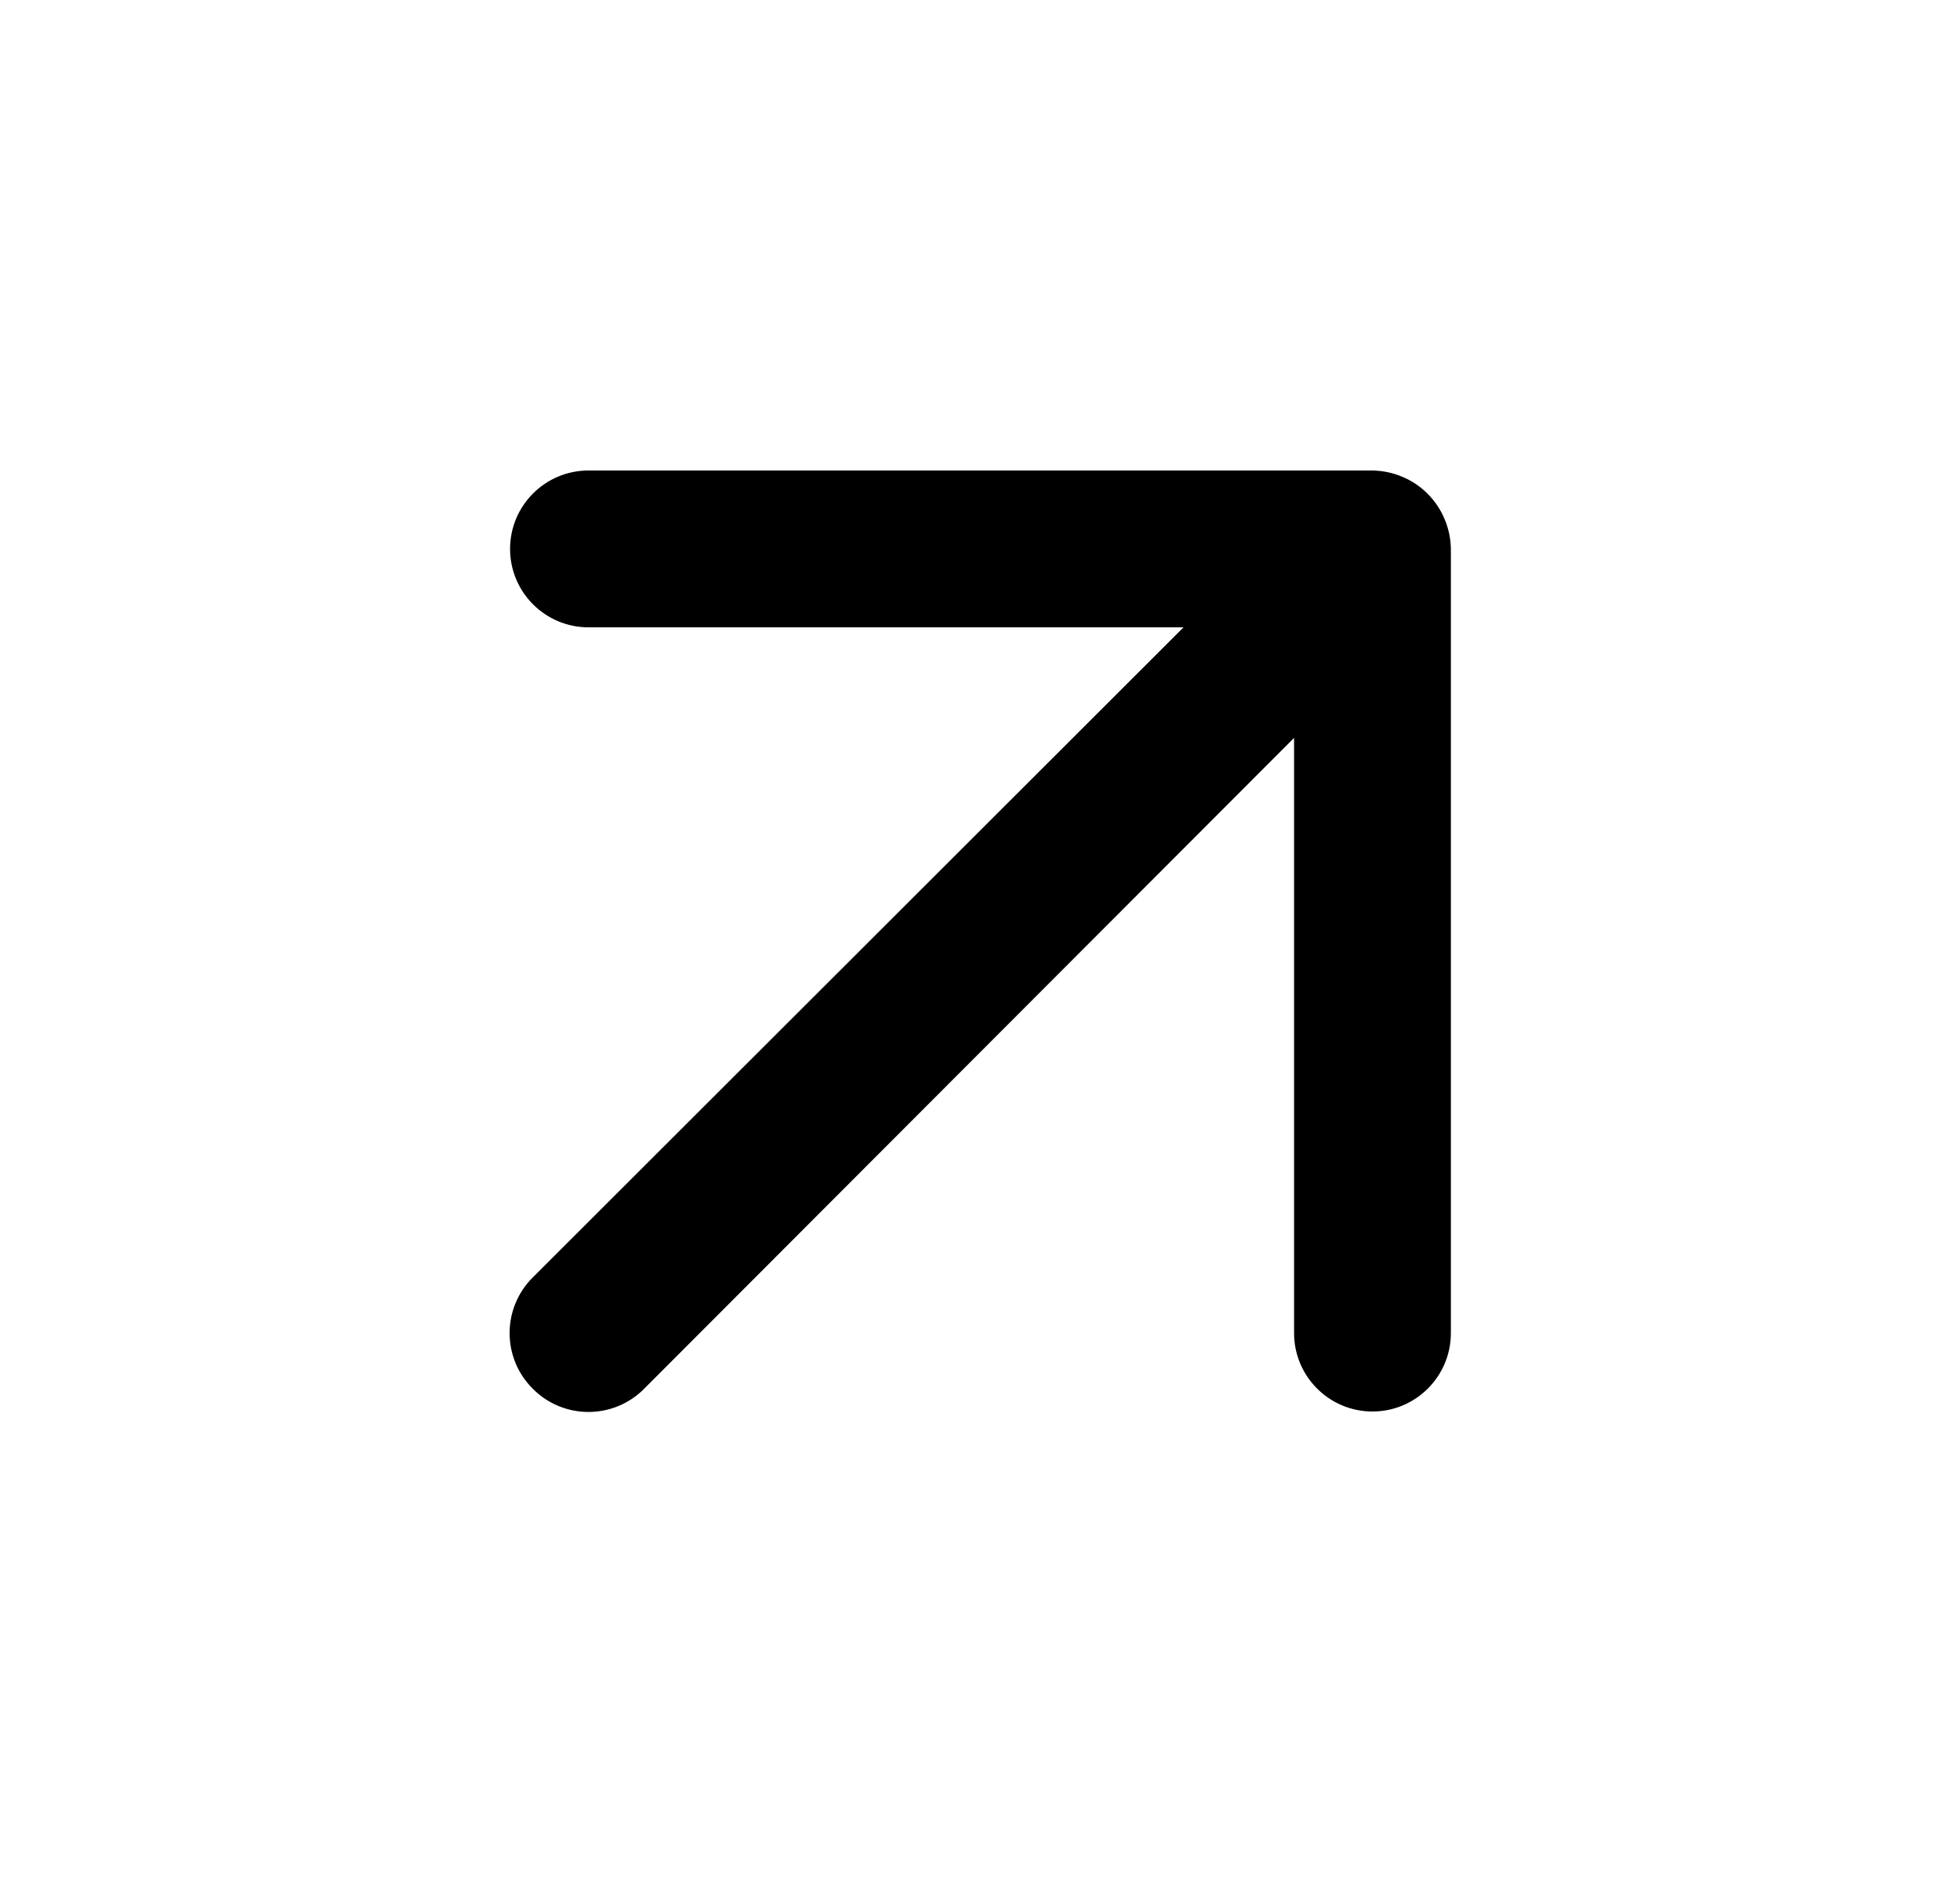
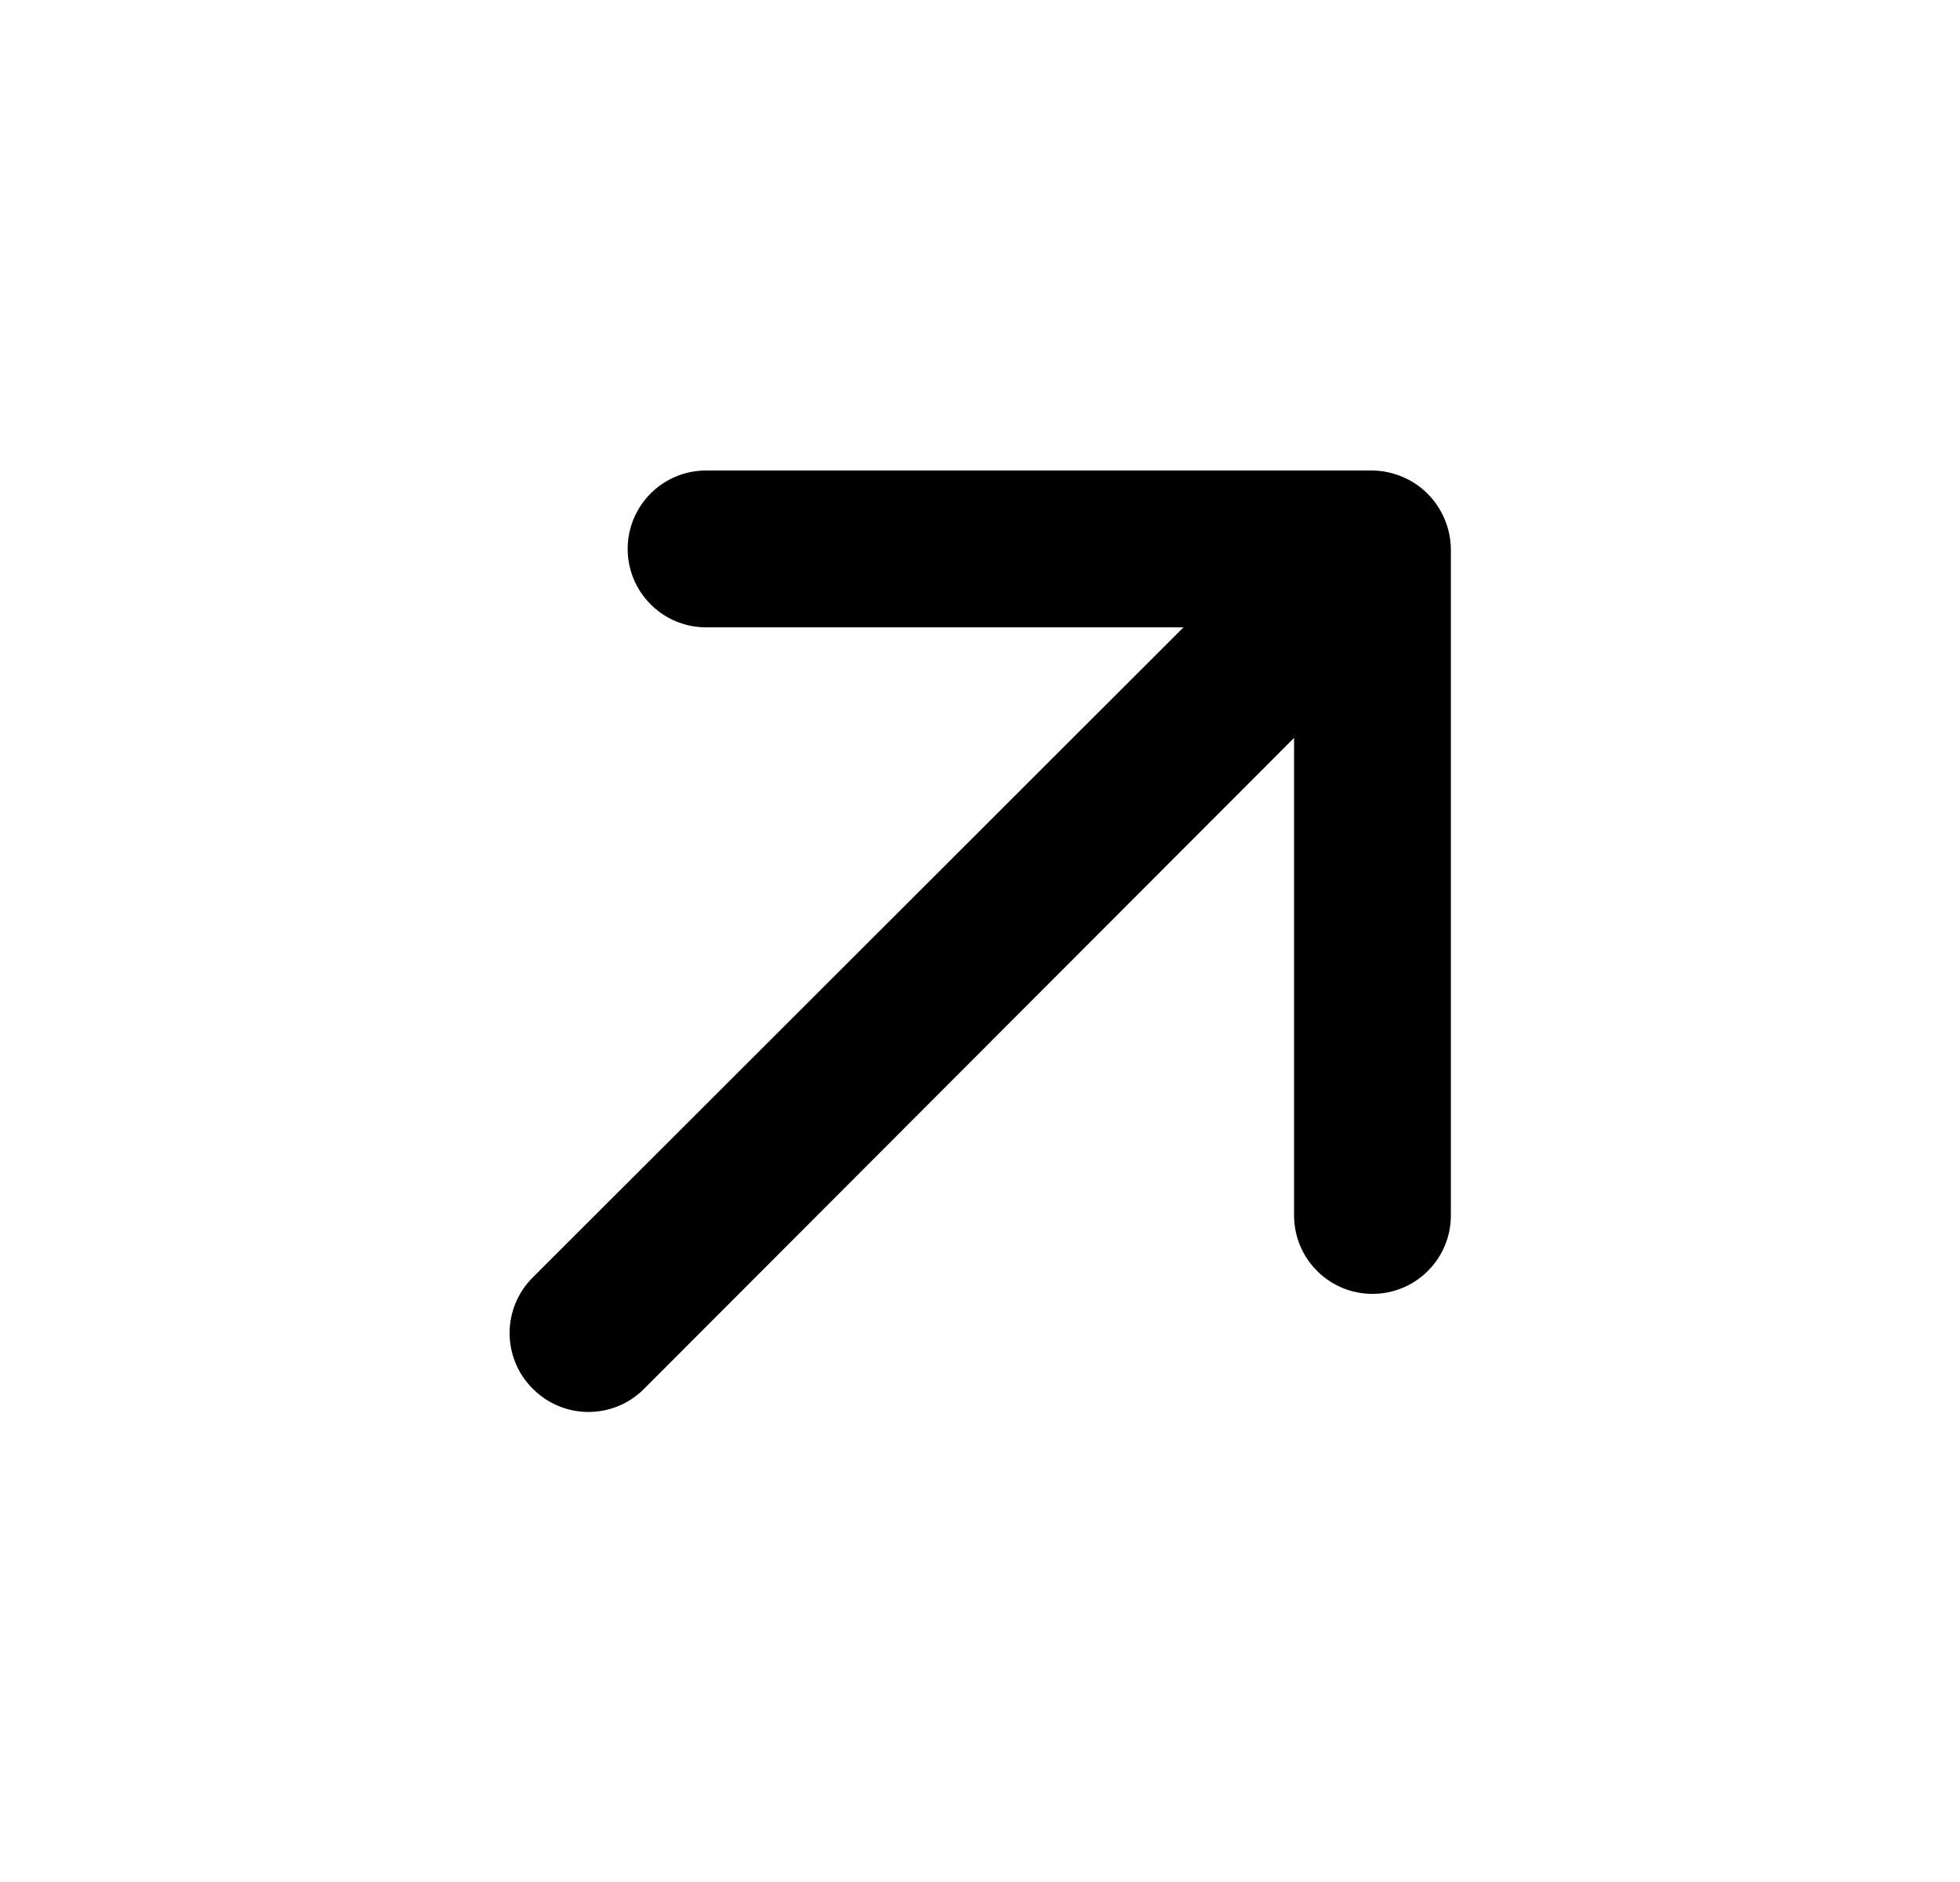
<svg xmlns="http://www.w3.org/2000/svg" width="25" height="24" viewBox="0 0 25 24">
-   <path d="M18.426,6.62 L18.426,6.62 C18.324,6.376 18.13,6.181 17.886,6.08 L17.886,6.08 C17.766,6.029 17.636,6.002 17.506,6 L7.506,6 L7.506,6 C6.954,6 6.506,6.448 6.506,7 C6.506,7.552 6.954,8 7.506,8 L15.096,8 L6.796,16.29 L6.796,16.29 C6.404,16.679 6.401,17.312 6.79,17.704 C6.792,17.706 6.794,17.708 6.796,17.71 L6.796,17.71 C7.185,18.102 7.818,18.105 8.21,17.716 C8.212,17.714 8.214,17.712 8.216,17.71 L16.506,9.41 L16.506,17 L16.506,17 C16.506,17.552 16.954,18 17.506,18 C18.058,18 18.506,17.552 18.506,17 L18.506,7 L18.506,7 C18.504,6.869 18.477,6.74 18.426,6.62 L18.426,6.62 Z" />
+   <path d="M17.886,6.08 C17.766,6.029 17.636,6.002 17.506,6 L9.006,6 C8.454,6 8.006,6.448 8.006,7 C8.006,7.552 8.454,8 9.006,8 L15.096,8 L6.796,16.29 C6.404,16.679 6.401,17.312 6.79,17.704 C6.792,17.706 6.794,17.708 6.796,17.71 C7.185,18.102 7.818,18.105 8.21,17.716 C8.212,17.714 8.214,17.712 8.216,17.71 L16.506,9.41 L16.506,15.5 C16.506,16.052 16.954,16.5 17.506,16.5 C18.058,16.5 18.506,16.052 18.506,15.5 L18.506,7 C18.504,6.869 18.477,6.74 18.426,6.62 C18.324,6.376 18.13,6.181 17.886,6.08 Z" />
</svg>
